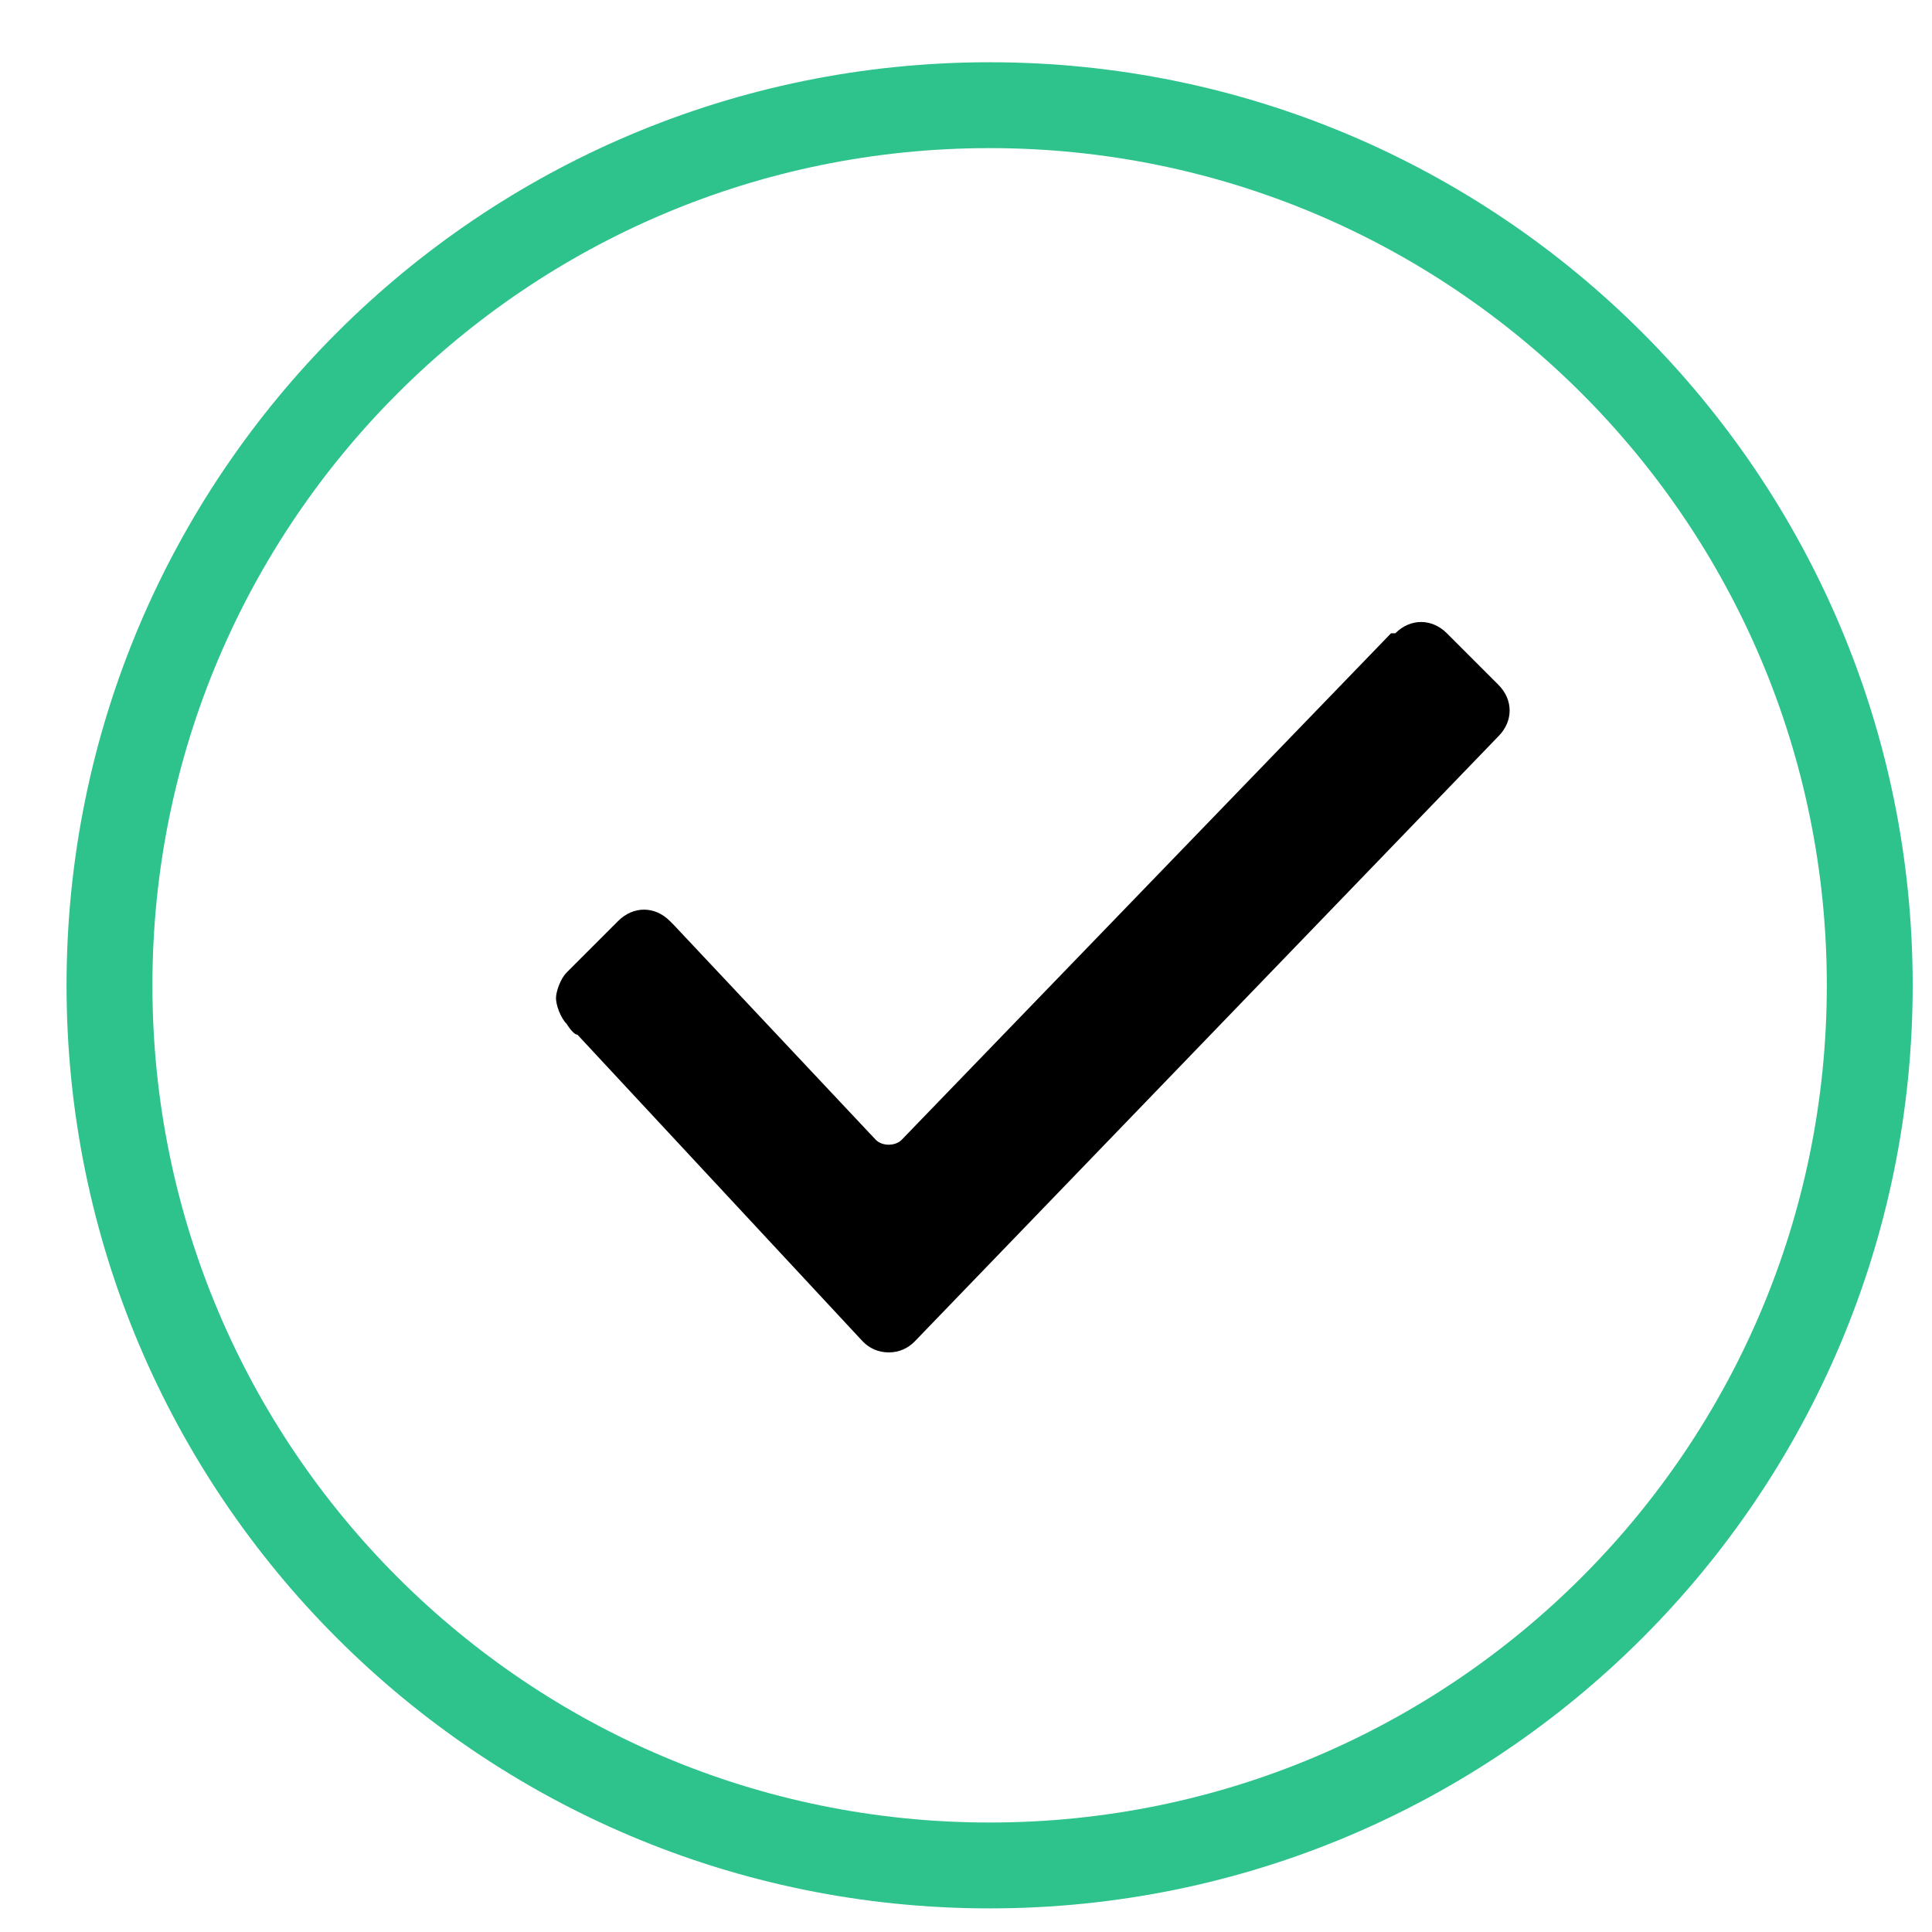
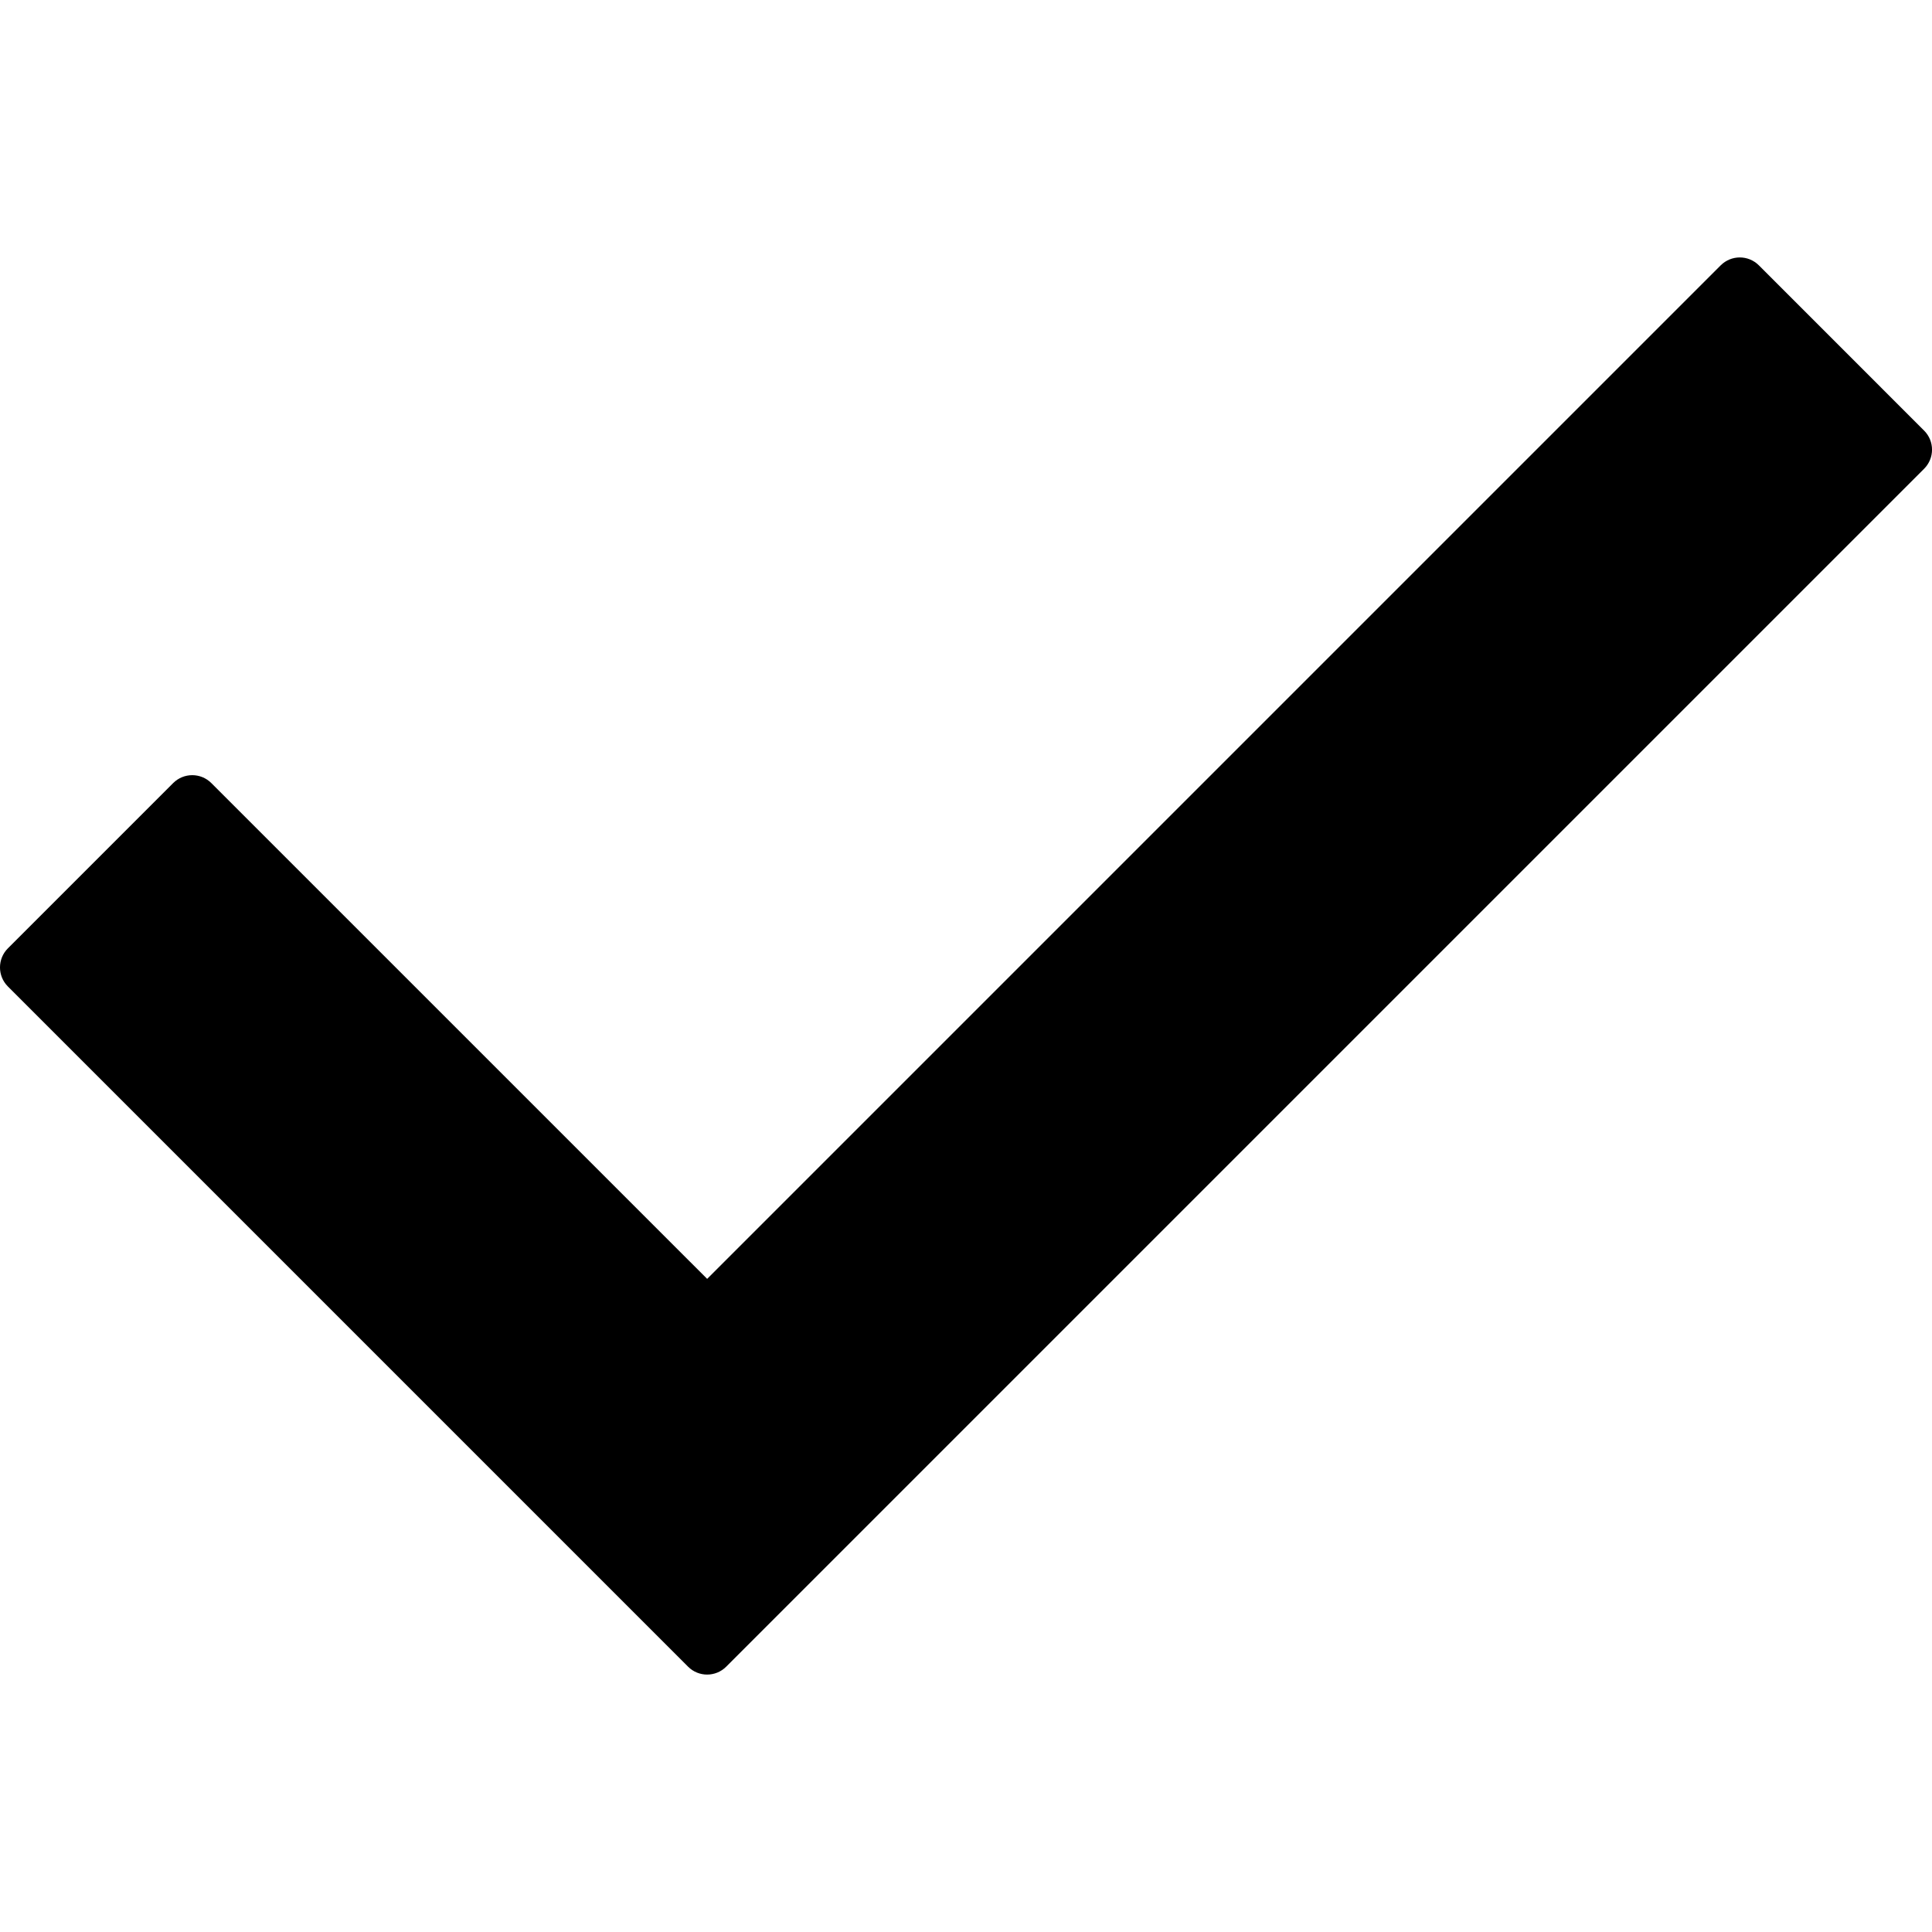
- <svg xmlns="http://www.w3.org/2000/svg" version="1.2" baseProfile="tiny" id="Capa_1" x="0px" y="0px" viewBox="-304.5 351.5 90 90" xml:space="preserve">
-   <path display="none" d="M-279.7,398.2c-0.4-0.4-0.5-0.9-0.5-1.2s0.2-0.9,0.5-1.2l2.5-2.4c0.7-0.7,1.8-0.7,2.4,0l0.2,0.2l9.6,10.3  c0.4,0.4,0.9,0.4,1.2,0l23.4-24.3h0.2l0,0c0.7-0.7,1.8-0.7,2.4,0l2.5,2.5c0.7,0.7,0.7,1.8,0,2.4l0,0l-28,29.1  c-0.4,0.4-0.7,0.5-1.2,0.5s-0.9-0.2-1.2-0.5l-13.6-14.7C-279.4,398.8-279.7,398.2-279.7,398.2z" />
-   <path d="M-278.1,399.2c-0.3-0.3-0.5-0.9-0.5-1.2s0.2-0.9,0.5-1.2l2.4-2.4c0.7-0.7,1.7-0.7,2.4,0l0.2,0.2l9.4,10  c0.3,0.3,0.9,0.3,1.2,0l22.8-23.6h0.2l0,0c0.7-0.7,1.7-0.7,2.4,0l2.4,2.4c0.7,0.7,0.7,1.7,0,2.4l0,0l-27.2,28.2  c-0.3,0.3-0.7,0.5-1.2,0.5c-0.5,0-0.9-0.2-1.2-0.5l-13.3-14.3C-277.8,399.7-278.1,399.2-278.1,399.2z" />
-   <circle fill="none" stroke="#2ec28c" stroke-width="4" stroke-miterlimit="10" cx="-258.4" cy="397.4" r="41" />
+ <svg xmlns="http://www.w3.org/2000/svg" version="1.1" id="Capa_1" x="0px" y="0px" width="78.369px" height="78.369px" viewBox="0 0 78.369 78.369" style="enable-background:new 0 0 78.369 78.369;" xml:space="preserve">
+   <g>
+     <path d="M78.049,19.015L29.458,67.606c-0.428,0.428-1.121,0.428-1.548,0L0.32,40.015c-0.427-0.426-0.427-1.119,0-1.547l6.704-6.704   c0.428-0.427,1.121-0.427,1.548,0l20.113,20.112l41.113-41.113c0.429-0.427,1.12-0.427,1.548,0l6.703,6.704   C78.477,17.894,78.477,18.586,78.049,19.015z" />
+   </g>
+   <g>
+ </g>
+   <g>
+ </g>
+   <g>
+ </g>
+   <g>
+ </g>
+   <g>
+ </g>
+   <g>
+ </g>
+   <g>
+ </g>
+   <g>
+ </g>
+   <g>
+ </g>
+   <g>
+ </g>
+   <g>
+ </g>
+   <g>
+ </g>
+   <g>
+ </g>
+   <g>
+ </g>
+   <g>
+ </g>
</svg>
